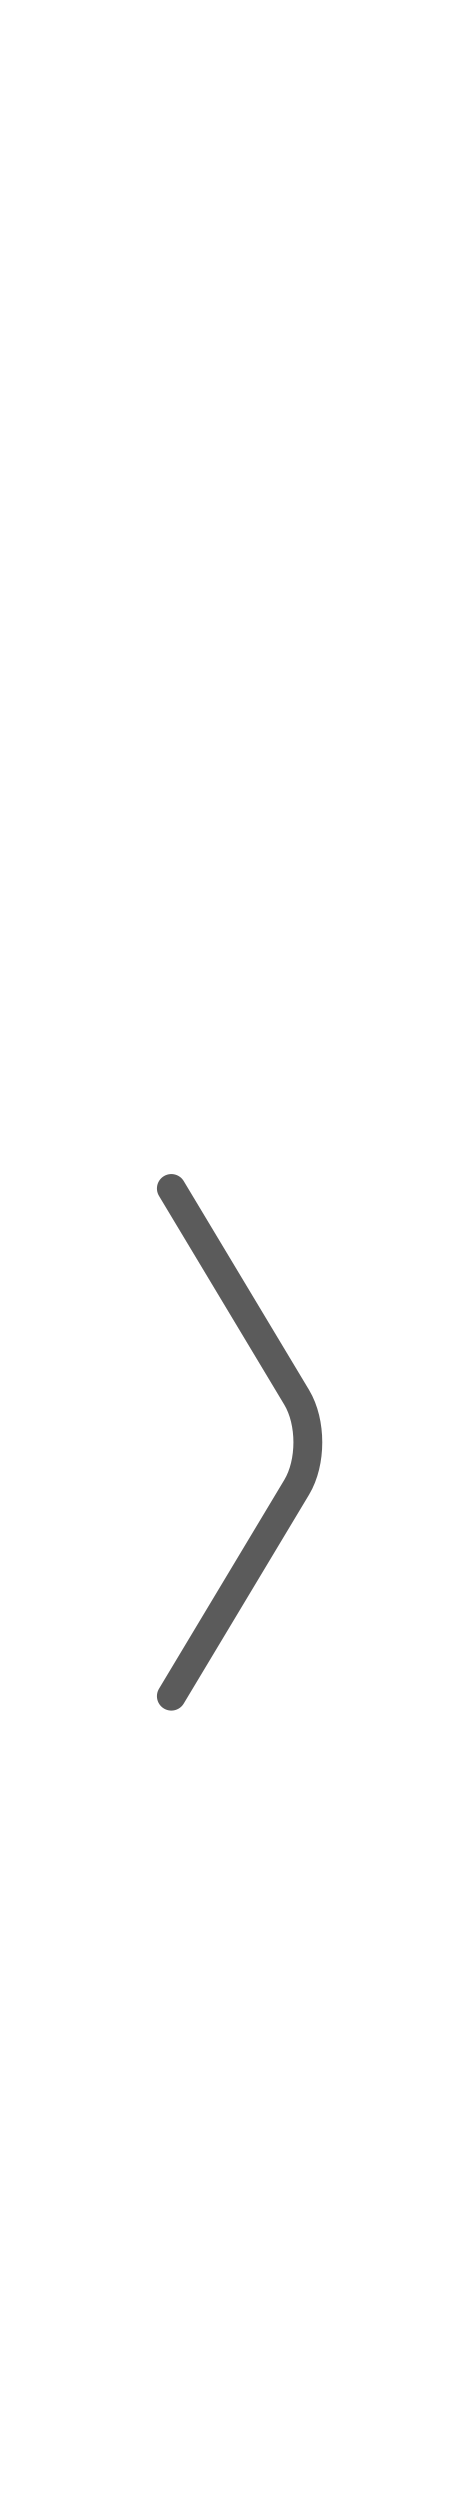
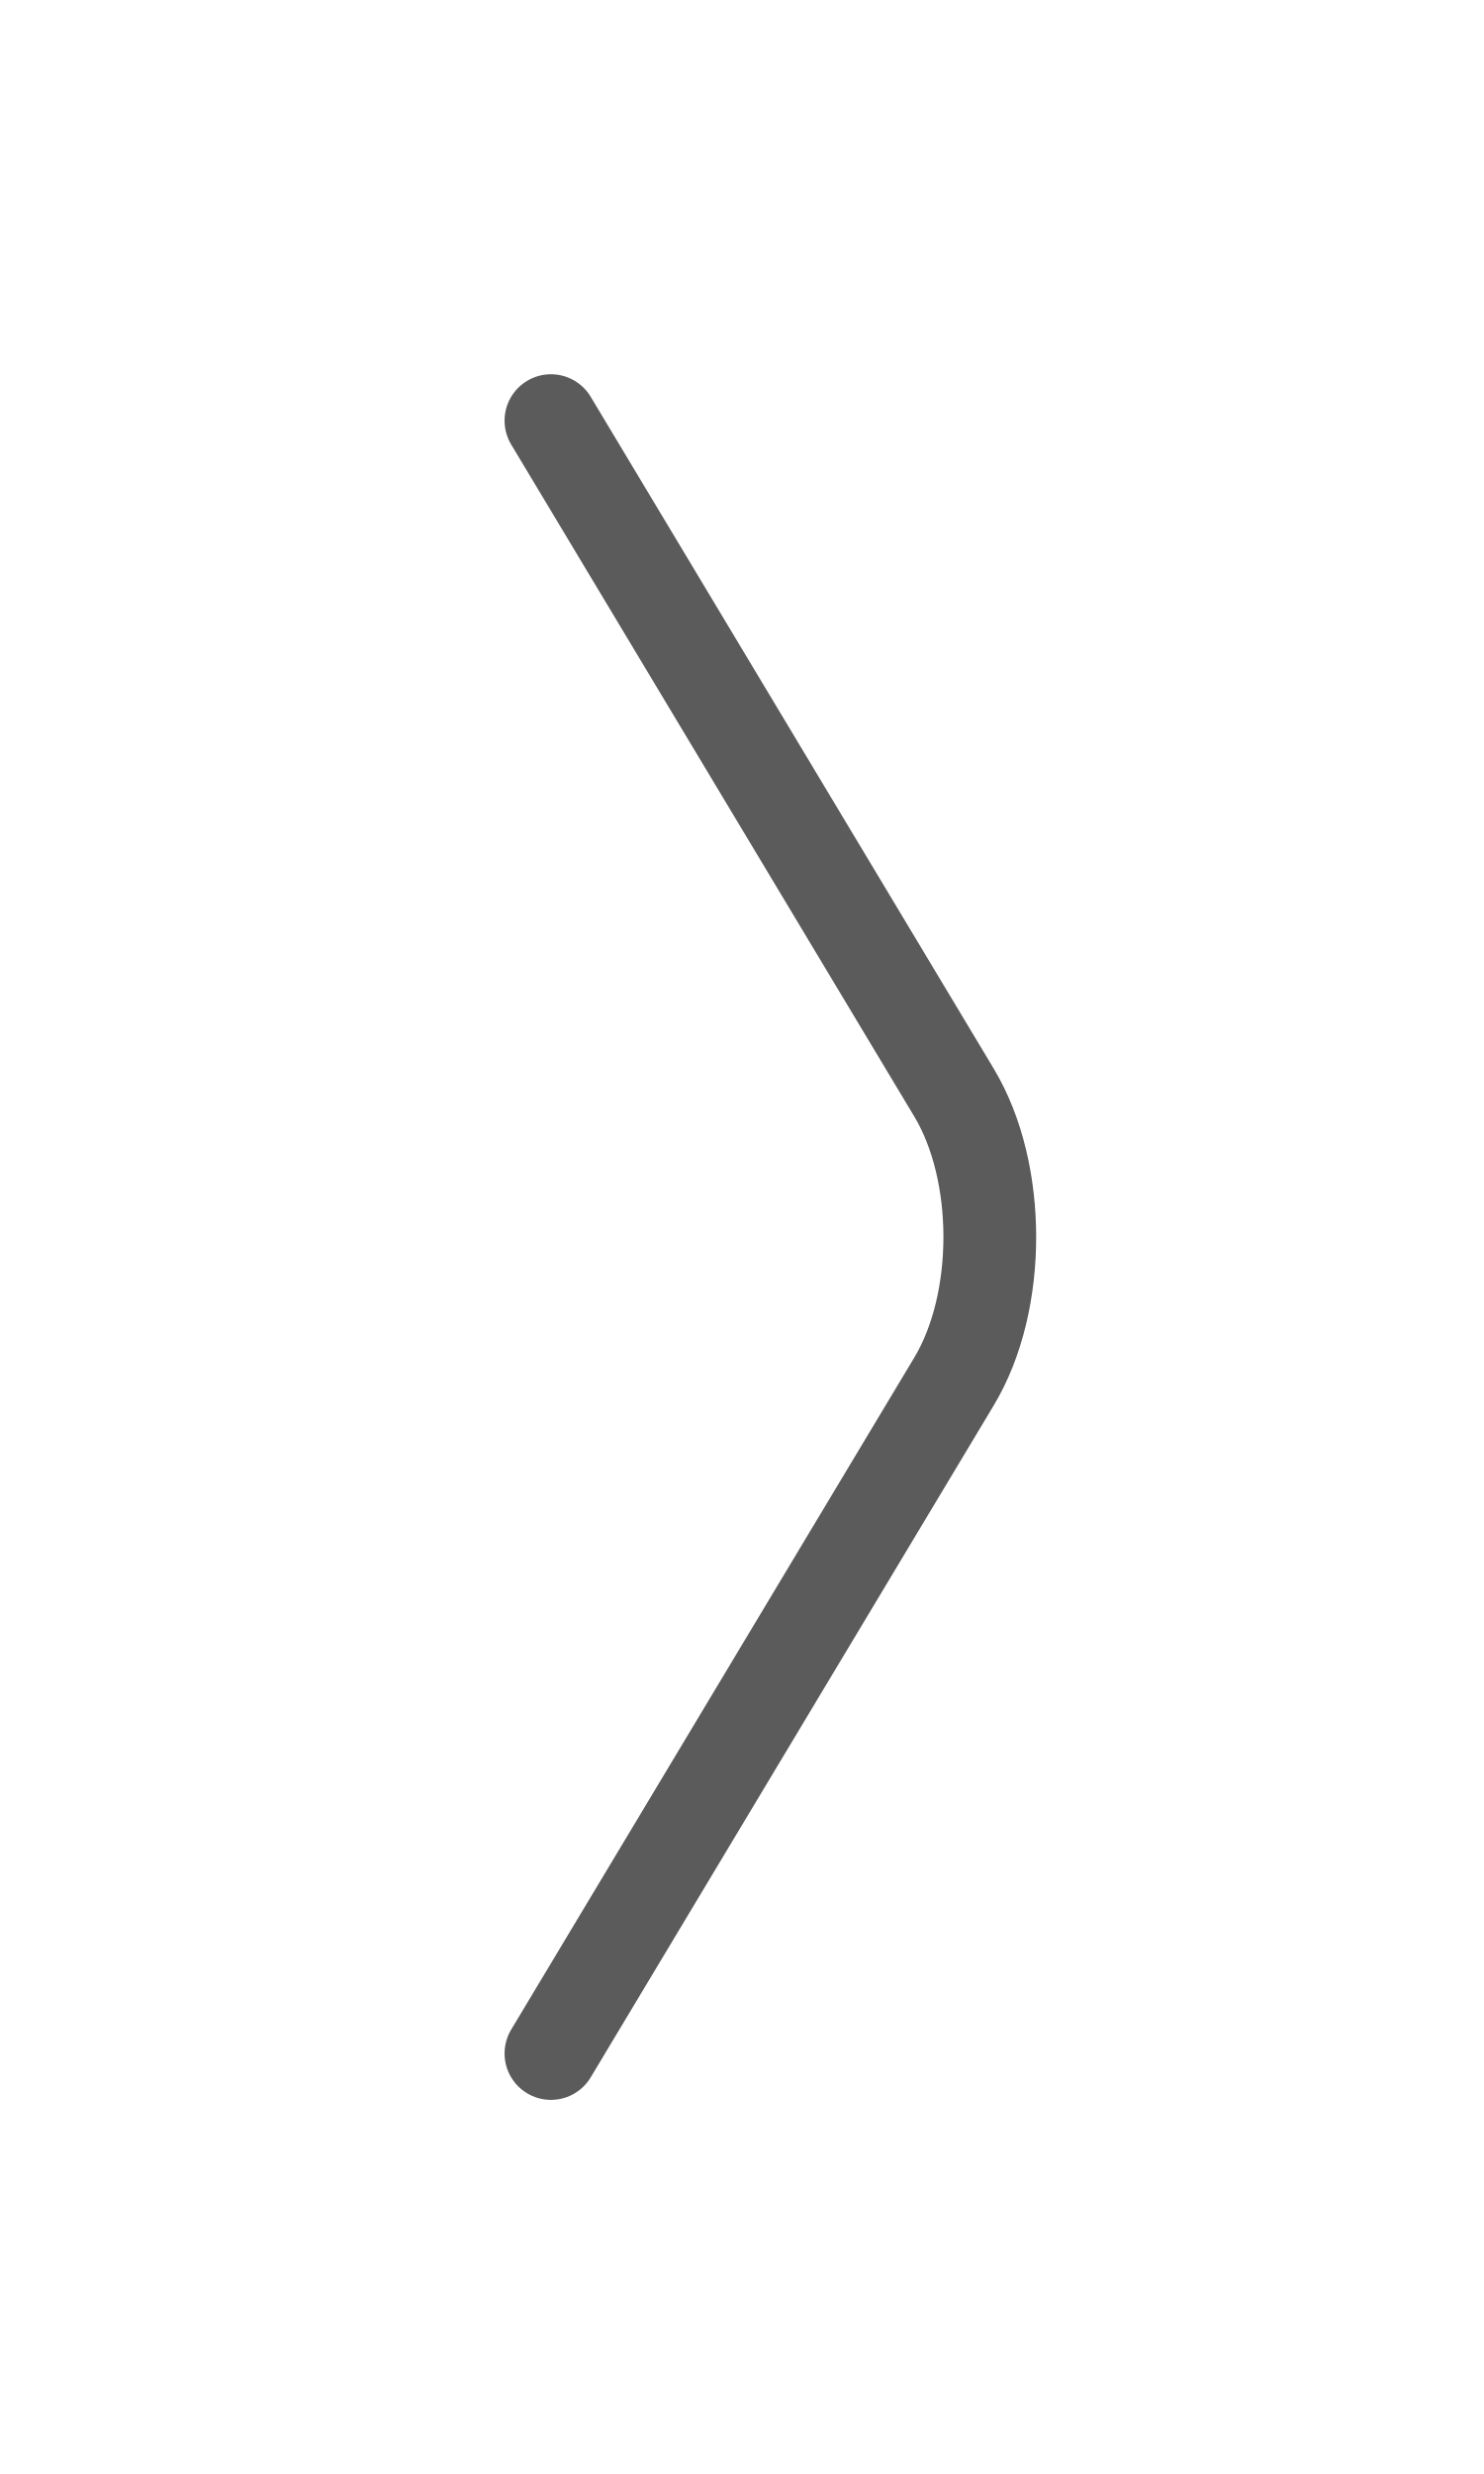
- <svg xmlns="http://www.w3.org/2000/svg" width="24" height="130" viewBox="0 0 24 130" fill="none">
-   <path d="M8.91 88.201L15.43 77.334C16.2 76.051 16.2 73.951 15.43 72.667L8.91 61.801" stroke="#5B5B5B" stroke-width="1.5" stroke-miterlimit="10" stroke-linecap="round" stroke-linejoin="round" />
+ <svg xmlns="http://www.w3.org/2000/svg" width="24" height="40" viewBox="0 0 24 40" fill="none">
+   <path d="M8.91 33.201L15.43 22.334C16.2 21.051 16.2 18.951 15.43 17.667L8.91 6.801" stroke="#5B5B5B" stroke-width="1.5" stroke-miterlimit="10" stroke-linecap="round" stroke-linejoin="round" />
</svg>
